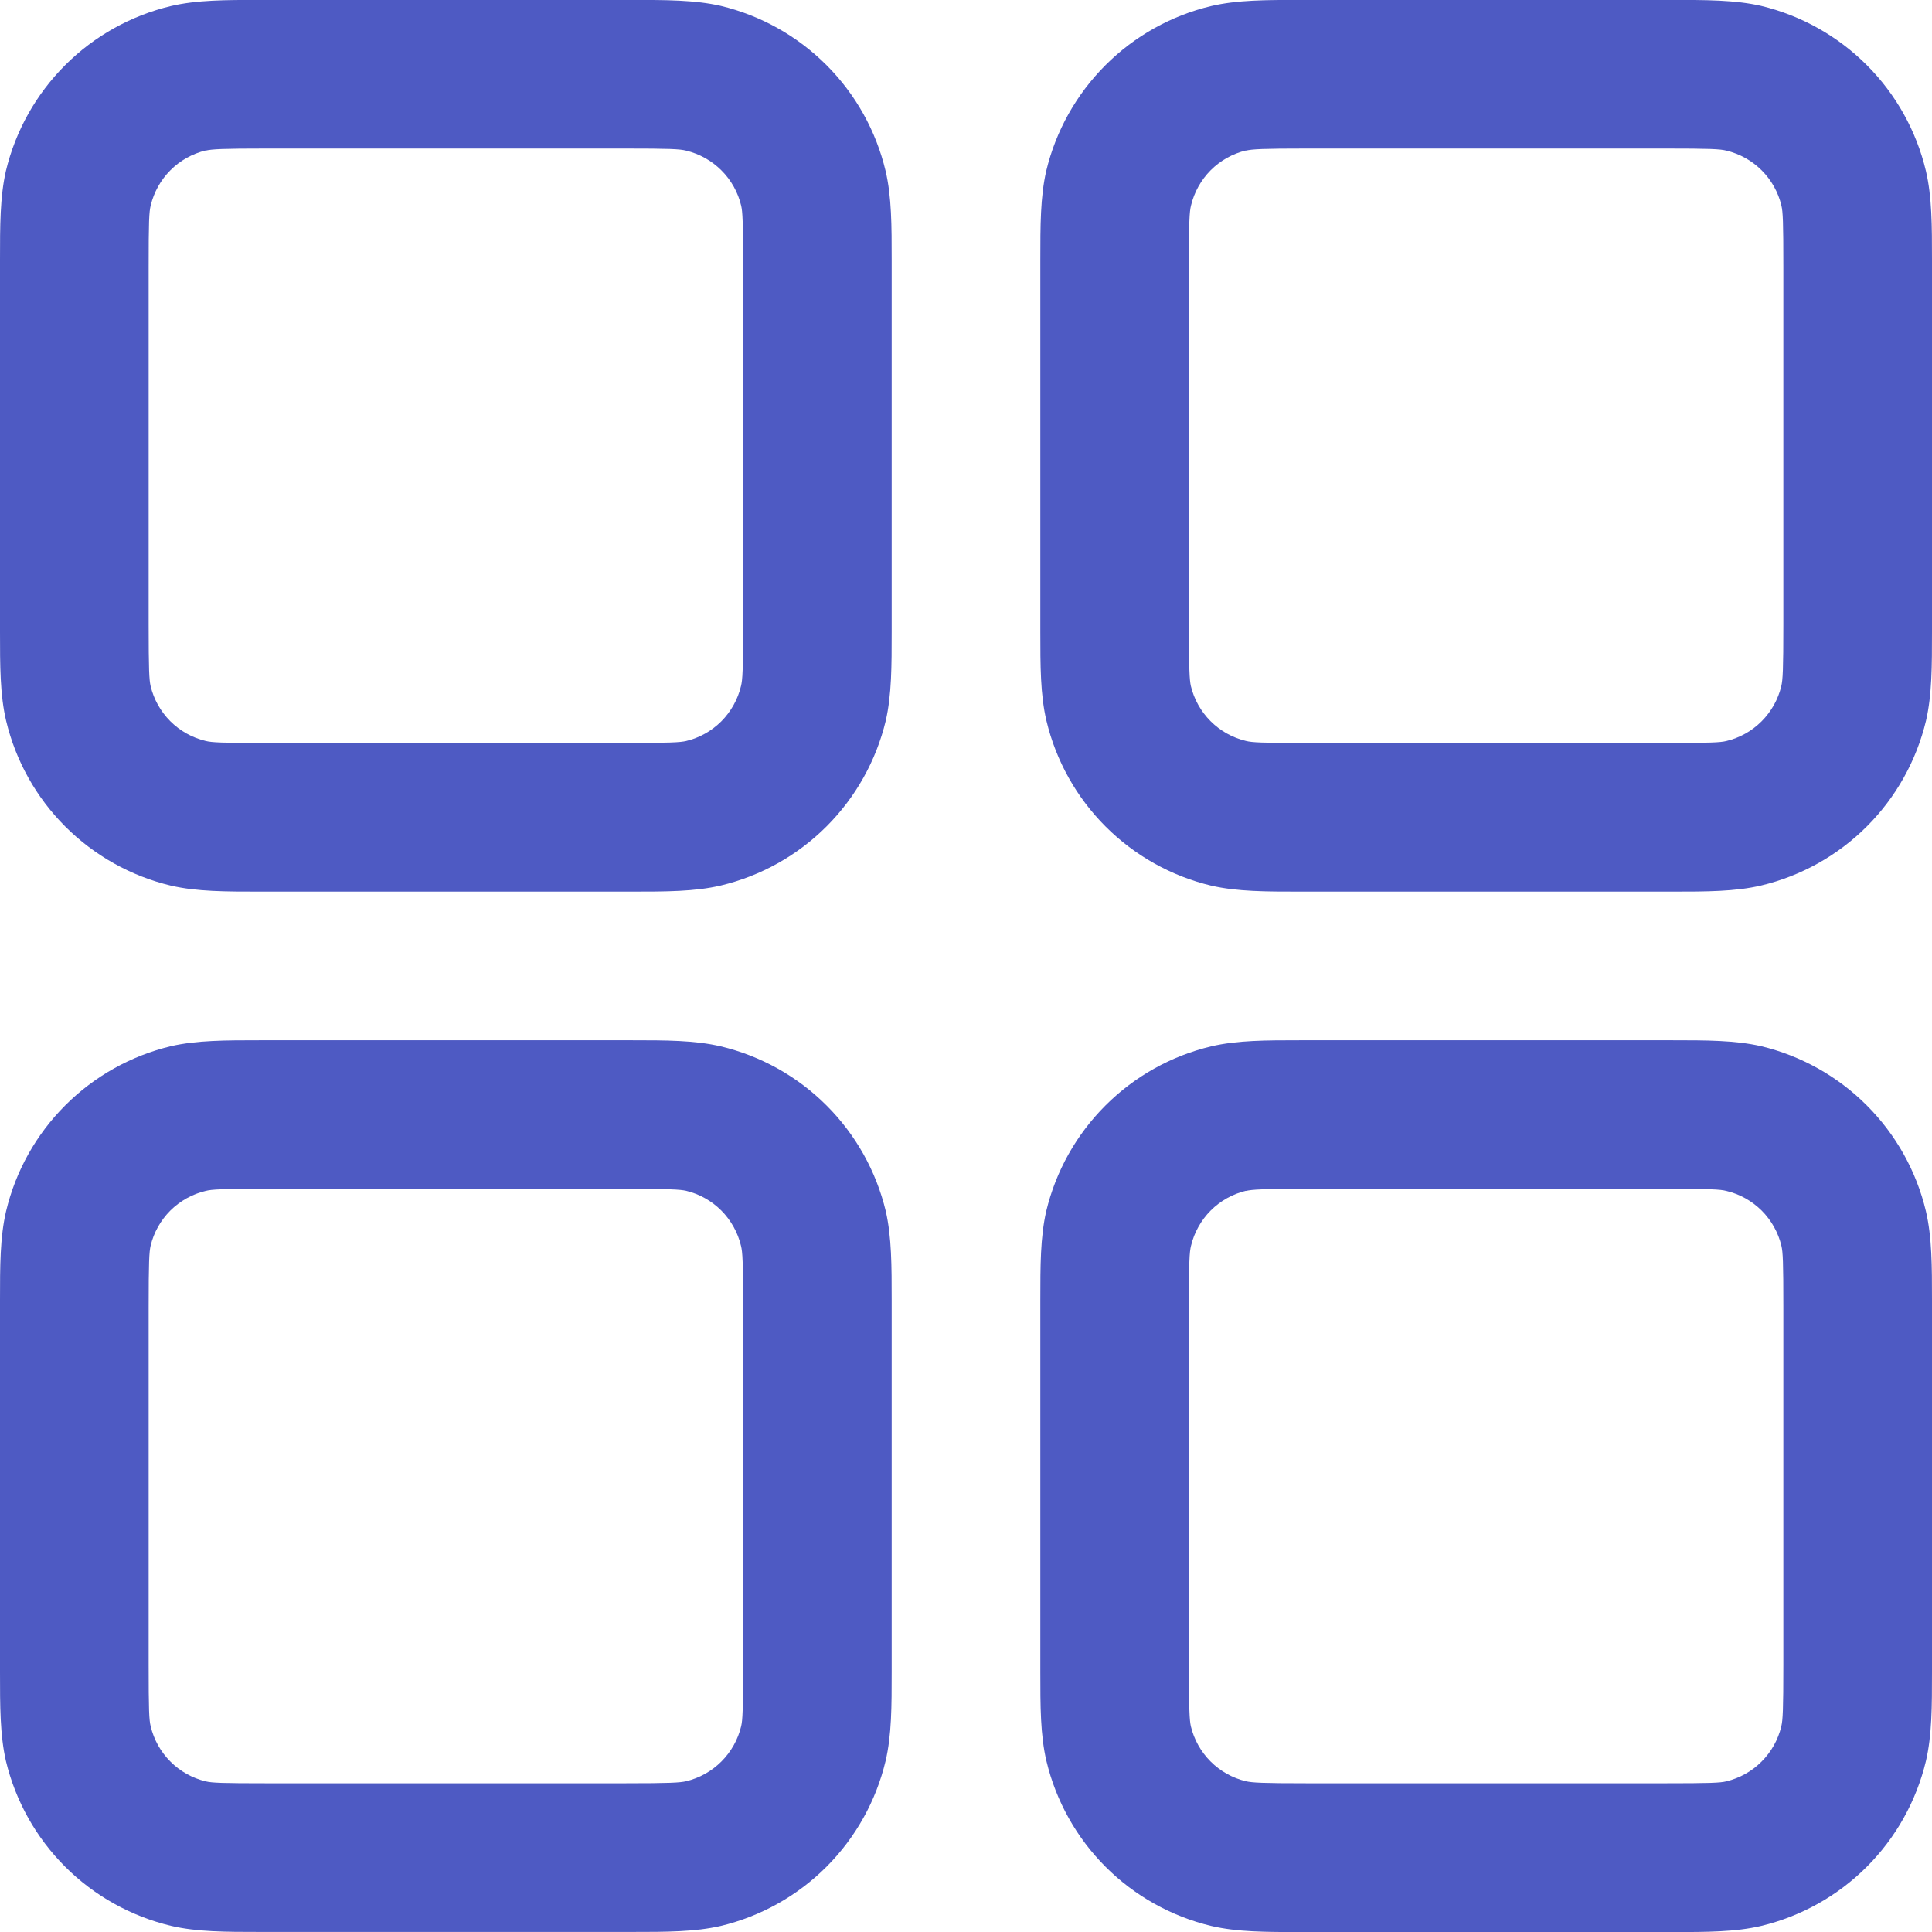
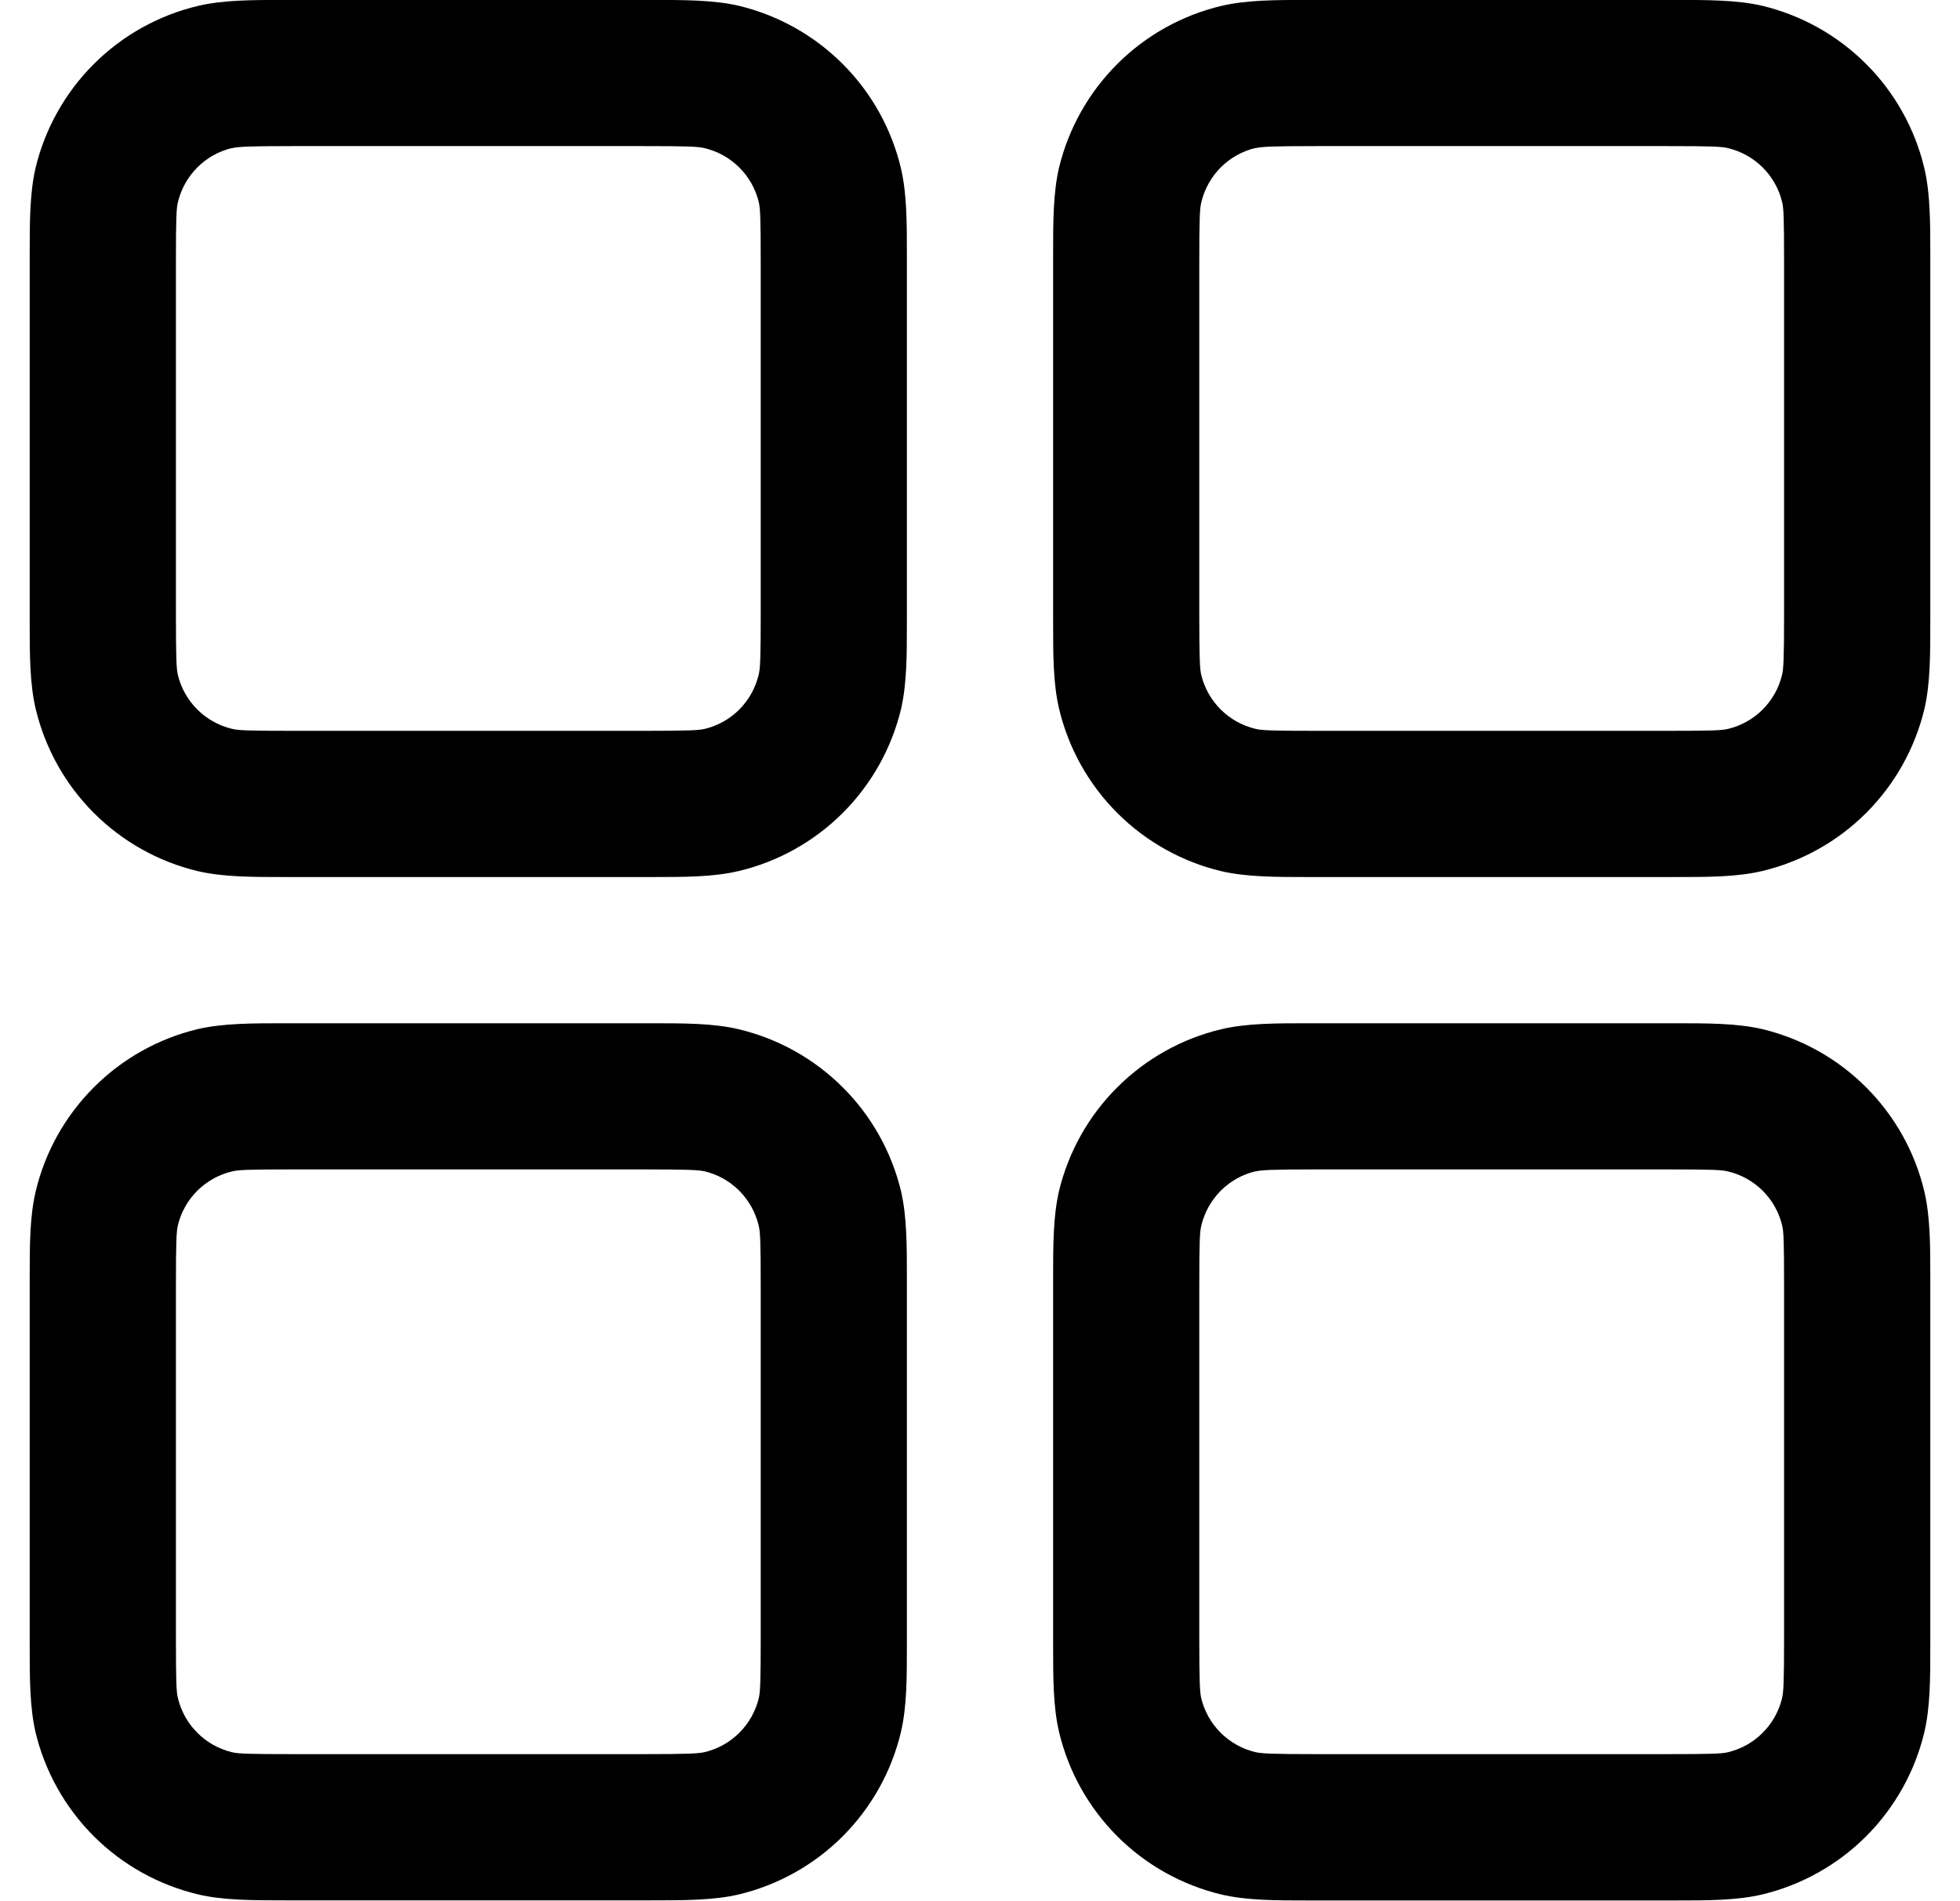
- <svg xmlns="http://www.w3.org/2000/svg" width="32" height="32" viewBox="0 0 32 32" fill="none">
-   <path fill-rule="evenodd" clip-rule="evenodd" d="M4.431 -0.001H4.308C3.744 -0.001 3.259 -0.001 2.831 0.1C2.168 0.258 1.561 0.597 1.079 1.079C0.597 1.561 0.257 2.167 0.098 2.83C-9.16995e-08 3.258 0 3.74 0 4.306V10.46C0 11.024 1.83399e-08 11.509 0.101 11.937C0.259 12.6 0.598 13.207 1.08 13.689C1.562 14.171 2.168 14.511 2.831 14.669C3.259 14.768 3.742 14.768 4.308 14.768H10.461C11.025 14.768 11.51 14.768 11.938 14.667C12.601 14.509 13.208 14.17 13.69 13.688C14.172 13.206 14.512 12.6 14.671 11.937C14.769 11.509 14.769 11.027 14.769 10.46V4.306C14.769 3.743 14.769 3.258 14.668 2.83C14.51 2.167 14.171 1.56 13.689 1.078C13.207 0.596 12.601 0.256 11.938 0.097C11.51 -0.001 11.028 -0.001 10.461 -0.001H10.338H4.431ZM3.404 2.495C3.51 2.47 3.675 2.46 4.431 2.46H10.338C11.097 2.46 11.259 2.468 11.365 2.495C11.586 2.548 11.788 2.661 11.949 2.822C12.11 2.982 12.223 3.184 12.276 3.406C12.3 3.509 12.308 3.671 12.308 4.43V10.337C12.308 11.095 12.3 11.258 12.273 11.364C12.22 11.585 12.107 11.787 11.947 11.948C11.786 12.108 11.584 12.222 11.363 12.274C11.261 12.297 11.099 12.306 10.338 12.306H4.431C3.673 12.306 3.51 12.299 3.404 12.272C3.183 12.219 2.981 12.106 2.82 11.945C2.66 11.784 2.546 11.582 2.494 11.361C2.471 11.26 2.462 11.098 2.462 10.337V4.43C2.462 3.671 2.469 3.509 2.496 3.403C2.549 3.182 2.662 2.98 2.823 2.819C2.983 2.658 3.186 2.545 3.407 2.492M21.662 -0.001H21.538C20.975 -0.001 20.49 -0.001 20.061 0.1C19.398 0.258 18.792 0.597 18.31 1.079C17.828 1.561 17.488 2.167 17.329 2.83C17.231 3.258 17.231 3.74 17.231 4.306V10.46C17.231 11.024 17.231 11.509 17.332 11.937C17.49 12.6 17.829 13.207 18.311 13.689C18.793 14.171 19.399 14.511 20.061 14.669C20.49 14.768 20.972 14.768 21.538 14.768H27.692C28.256 14.768 28.741 14.768 29.169 14.667C29.832 14.509 30.439 14.17 30.921 13.688C31.403 13.206 31.742 12.6 31.901 11.937C32 11.509 32 11.027 32 10.46V4.306C32 3.743 32 3.258 31.899 2.83C31.741 2.167 31.402 1.56 30.92 1.078C30.438 0.596 29.832 0.256 29.169 0.097C28.741 -0.001 28.259 -0.001 27.692 -0.001H27.569H21.662ZM20.635 2.495C20.741 2.47 20.906 2.46 21.662 2.46H27.569C28.327 2.46 28.49 2.468 28.596 2.495C28.817 2.548 29.019 2.661 29.18 2.822C29.34 2.982 29.454 3.184 29.506 3.406C29.531 3.509 29.538 3.671 29.538 4.43V10.337C29.538 11.095 29.529 11.258 29.504 11.364C29.451 11.585 29.338 11.787 29.177 11.948C29.017 12.108 28.814 12.222 28.593 12.274C28.49 12.299 28.327 12.306 27.569 12.306H21.662C20.903 12.306 20.741 12.299 20.635 12.272C20.414 12.219 20.212 12.106 20.051 11.945C19.89 11.784 19.777 11.582 19.724 11.361C19.702 11.26 19.692 11.098 19.692 10.337V4.43C19.692 3.671 19.7 3.509 19.727 3.403C19.78 3.182 19.893 2.98 20.053 2.819C20.214 2.658 20.416 2.545 20.637 2.492M4.308 17.23H10.461C11.025 17.23 11.51 17.23 11.938 17.331C12.601 17.489 13.208 17.828 13.69 18.31C14.172 18.791 14.512 19.397 14.671 20.06C14.769 20.489 14.769 20.971 14.769 21.537V27.691C14.769 28.255 14.769 28.74 14.668 29.168C14.51 29.831 14.171 30.437 13.689 30.92C13.207 31.402 12.601 31.741 11.938 31.9C11.51 31.999 11.028 31.999 10.461 31.999H4.308C3.744 31.999 3.259 31.999 2.831 31.898C2.168 31.739 1.561 31.401 1.079 30.919C0.597 30.437 0.257 29.831 0.098 29.168C-9.16995e-08 28.74 0 28.257 0 27.691V21.537C0 20.974 1.83399e-08 20.489 0.101 20.06C0.259 19.397 0.598 18.791 1.08 18.309C1.562 17.826 2.168 17.487 2.831 17.328C3.259 17.23 3.742 17.23 4.308 17.23ZM4.431 19.691C3.673 19.691 3.51 19.698 3.404 19.726C3.183 19.778 2.981 19.892 2.82 20.052C2.66 20.213 2.546 20.415 2.494 20.636C2.471 20.737 2.462 20.9 2.462 21.66V27.568C2.462 28.326 2.469 28.489 2.496 28.595C2.549 28.816 2.662 29.018 2.823 29.178C2.983 29.339 3.186 29.452 3.407 29.505C3.51 29.53 3.673 29.537 4.431 29.537H10.338C11.097 29.537 11.259 29.527 11.365 29.503C11.586 29.45 11.788 29.337 11.949 29.176C12.11 29.015 12.223 28.813 12.276 28.592C12.3 28.489 12.308 28.326 12.308 27.568V21.66C12.308 20.902 12.3 20.74 12.273 20.634C12.22 20.413 12.107 20.211 11.947 20.05C11.786 19.889 11.584 19.776 11.363 19.723C11.261 19.701 11.099 19.691 10.338 19.691H4.431ZM21.662 17.23H21.538C20.975 17.23 20.49 17.23 20.061 17.331C19.398 17.489 18.792 17.828 18.31 18.31C17.828 18.791 17.488 19.397 17.329 20.06C17.231 20.489 17.231 20.971 17.231 21.537V27.691C17.231 28.255 17.231 28.74 17.332 29.168C17.49 29.831 17.829 30.437 18.311 30.92C18.793 31.402 19.399 31.741 20.061 31.9C20.49 32.001 20.975 32.001 21.538 32.001H27.692C28.256 32.001 28.741 32.001 29.169 31.9C29.832 31.741 30.438 31.402 30.919 30.921C31.401 30.439 31.74 29.833 31.899 29.171C32 28.742 32 28.257 32 27.694V21.537C32 20.974 32 20.489 31.899 20.06C31.741 19.397 31.402 18.791 30.92 18.309C30.438 17.826 29.832 17.487 29.169 17.328C28.741 17.23 28.259 17.23 27.692 17.23H27.569H21.662ZM20.635 19.726C20.741 19.701 20.906 19.691 21.662 19.691H27.569C28.327 19.691 28.49 19.698 28.596 19.726C28.817 19.778 29.019 19.892 29.18 20.052C29.34 20.213 29.454 20.415 29.506 20.636C29.531 20.74 29.538 20.902 29.538 21.66V27.568C29.538 28.326 29.529 28.489 29.504 28.595C29.451 28.816 29.338 29.018 29.177 29.178C29.017 29.339 28.814 29.452 28.593 29.505C28.49 29.53 28.327 29.537 27.569 29.537H21.662C20.903 29.537 20.741 29.527 20.635 29.503C20.414 29.45 20.212 29.337 20.051 29.176C19.89 29.015 19.777 28.813 19.724 28.592C19.702 28.491 19.692 28.329 19.692 27.568V21.66C19.692 20.902 19.7 20.74 19.727 20.634C19.78 20.413 19.893 20.211 20.053 20.05C20.214 19.889 20.416 19.776 20.637 19.723" fill="#4E5AC3" />
+ <svg xmlns="http://www.w3.org/2000/svg" width="33" height="32" viewBox="0 0 33 32" fill="none">
+   <path fill-rule="evenodd" clip-rule="evenodd" d="M4.931 -0.001H4.808C4.244 -0.001 3.759 -0.001 3.331 0.1C2.668 0.258 2.061 0.597 1.579 1.079C1.097 1.561 0.757 2.167 0.598 2.83C0.5 3.258 0.5 3.74 0.5 4.306V10.46C0.5 11.024 0.5 11.509 0.601 11.937C0.759 12.6 1.098 13.207 1.58 13.689C2.062 14.171 2.668 14.511 3.331 14.669C3.759 14.768 4.242 14.768 4.808 14.768H10.961C11.525 14.768 12.01 14.768 12.438 14.667C13.101 14.509 13.708 14.17 14.19 13.688C14.672 13.206 15.012 12.6 15.171 11.937C15.269 11.509 15.269 11.027 15.269 10.46V4.306C15.269 3.743 15.269 3.258 15.168 2.83C15.01 2.167 14.671 1.56 14.189 1.078C13.707 0.596 13.101 0.256 12.438 0.097C12.01 -0.001 11.528 -0.001 10.961 -0.001H10.838H4.931ZM3.904 2.495C4.01 2.47 4.175 2.46 4.931 2.46H10.838C11.597 2.46 11.759 2.468 11.865 2.495C12.086 2.548 12.288 2.661 12.449 2.822C12.61 2.982 12.723 3.184 12.776 3.406C12.8 3.509 12.808 3.671 12.808 4.43V10.337C12.808 11.095 12.8 11.258 12.773 11.364C12.72 11.585 12.607 11.787 12.447 11.948C12.286 12.108 12.084 12.222 11.863 12.274C11.761 12.297 11.599 12.306 10.838 12.306H4.931C4.173 12.306 4.01 12.299 3.904 12.272C3.683 12.219 3.481 12.106 3.32 11.945C3.16 11.784 3.046 11.582 2.994 11.361C2.971 11.26 2.962 11.098 2.962 10.337V4.43C2.962 3.671 2.969 3.509 2.996 3.403C3.049 3.182 3.162 2.98 3.323 2.819C3.483 2.658 3.686 2.545 3.907 2.492M22.162 -0.001H22.038C21.475 -0.001 20.99 -0.001 20.561 0.1C19.898 0.258 19.292 0.597 18.81 1.079C18.328 1.561 17.988 2.167 17.829 2.83C17.731 3.258 17.731 3.74 17.731 4.306V10.46C17.731 11.024 17.731 11.509 17.832 11.937C17.99 12.6 18.329 13.207 18.811 13.689C19.293 14.171 19.899 14.511 20.561 14.669C20.99 14.768 21.472 14.768 22.038 14.768H28.192C28.756 14.768 29.241 14.768 29.669 14.667C30.332 14.509 30.939 14.17 31.421 13.688C31.903 13.206 32.242 12.6 32.401 11.937C32.5 11.509 32.5 11.027 32.5 10.46V4.306C32.5 3.743 32.5 3.258 32.399 2.83C32.241 2.167 31.902 1.56 31.42 1.078C30.938 0.596 30.332 0.256 29.669 0.097C29.241 -0.001 28.759 -0.001 28.192 -0.001H28.069H22.162ZM21.135 2.495C21.241 2.47 21.406 2.46 22.162 2.46H28.069C28.827 2.46 28.99 2.468 29.096 2.495C29.317 2.548 29.519 2.661 29.68 2.822C29.84 2.982 29.954 3.184 30.006 3.406C30.031 3.509 30.038 3.671 30.038 4.43V10.337C30.038 11.095 30.029 11.258 30.004 11.364C29.951 11.585 29.838 11.787 29.677 11.948C29.517 12.108 29.314 12.222 29.093 12.274C28.99 12.299 28.827 12.306 28.069 12.306H22.162C21.403 12.306 21.241 12.299 21.135 12.272C20.914 12.219 20.712 12.106 20.551 11.945C20.39 11.784 20.277 11.582 20.224 11.361C20.202 11.26 20.192 11.098 20.192 10.337V4.43C20.192 3.671 20.2 3.509 20.227 3.403C20.28 3.182 20.393 2.98 20.553 2.819C20.714 2.658 20.916 2.545 21.137 2.492M4.808 17.23H10.961C11.525 17.23 12.01 17.23 12.438 17.331C13.101 17.489 13.708 17.828 14.19 18.31C14.672 18.791 15.012 19.397 15.171 20.06C15.269 20.489 15.269 20.971 15.269 21.537V27.691C15.269 28.255 15.269 28.74 15.168 29.168C15.01 29.831 14.671 30.437 14.189 30.92C13.707 31.402 13.101 31.741 12.438 31.9C12.01 31.999 11.528 31.999 10.961 31.999H4.808C4.244 31.999 3.759 31.999 3.331 31.898C2.668 31.739 2.061 31.401 1.579 30.919C1.097 30.437 0.757 29.831 0.598 29.168C0.5 28.74 0.5 28.257 0.5 27.691V21.537C0.5 20.974 0.5 20.489 0.601 20.06C0.759 19.397 1.098 18.791 1.58 18.309C2.062 17.826 2.668 17.487 3.331 17.328C3.759 17.23 4.242 17.23 4.808 17.23ZM4.931 19.691C4.173 19.691 4.01 19.698 3.904 19.726C3.683 19.778 3.481 19.892 3.32 20.052C3.16 20.213 3.046 20.415 2.994 20.636C2.971 20.737 2.962 20.9 2.962 21.66V27.568C2.962 28.326 2.969 28.489 2.996 28.595C3.049 28.816 3.162 29.018 3.323 29.178C3.483 29.339 3.686 29.452 3.907 29.505C4.01 29.53 4.173 29.537 4.931 29.537H10.838C11.597 29.537 11.759 29.527 11.865 29.503C12.086 29.45 12.288 29.337 12.449 29.176C12.61 29.015 12.723 28.813 12.776 28.592C12.8 28.489 12.808 28.326 12.808 27.568V21.66C12.808 20.902 12.8 20.74 12.773 20.634C12.72 20.413 12.607 20.211 12.447 20.05C12.286 19.889 12.084 19.776 11.863 19.723C11.761 19.701 11.599 19.691 10.838 19.691H4.931ZM22.162 17.23H22.038C21.475 17.23 20.99 17.23 20.561 17.331C19.898 17.489 19.292 17.828 18.81 18.31C18.328 18.791 17.988 19.397 17.829 20.06C17.731 20.489 17.731 20.971 17.731 21.537V27.691C17.731 28.255 17.731 28.74 17.832 29.168C17.99 29.831 18.329 30.437 18.811 30.92C19.293 31.402 19.899 31.741 20.561 31.9C20.99 32.001 21.475 32.001 22.038 32.001H28.192C28.756 32.001 29.241 32.001 29.669 31.9C30.332 31.741 30.938 31.402 31.419 30.921C31.901 30.439 32.24 29.833 32.399 29.171C32.5 28.742 32.5 28.257 32.5 27.694V21.537C32.5 20.974 32.5 20.489 32.399 20.06C32.241 19.397 31.902 18.791 31.42 18.309C30.938 17.826 30.332 17.487 29.669 17.328C29.241 17.23 28.759 17.23 28.192 17.23H28.069H22.162ZM21.135 19.726C21.241 19.701 21.406 19.691 22.162 19.691H28.069C28.827 19.691 28.99 19.698 29.096 19.726C29.317 19.778 29.519 19.892 29.68 20.052C29.84 20.213 29.954 20.415 30.006 20.636C30.031 20.74 30.038 20.902 30.038 21.66V27.568C30.038 28.326 30.029 28.489 30.004 28.595C29.951 28.816 29.838 29.018 29.677 29.178C29.517 29.339 29.314 29.452 29.093 29.505C28.99 29.53 28.827 29.537 28.069 29.537H22.162C21.403 29.537 21.241 29.527 21.135 29.503C20.914 29.45 20.712 29.337 20.551 29.176C20.39 29.015 20.277 28.813 20.224 28.592C20.202 28.491 20.192 28.329 20.192 27.568V21.66C20.192 20.902 20.2 20.74 20.227 20.634C20.28 20.413 20.393 20.211 20.553 20.05C20.714 19.889 20.916 19.776 21.137 19.723" fill="currentColor" />
</svg>
